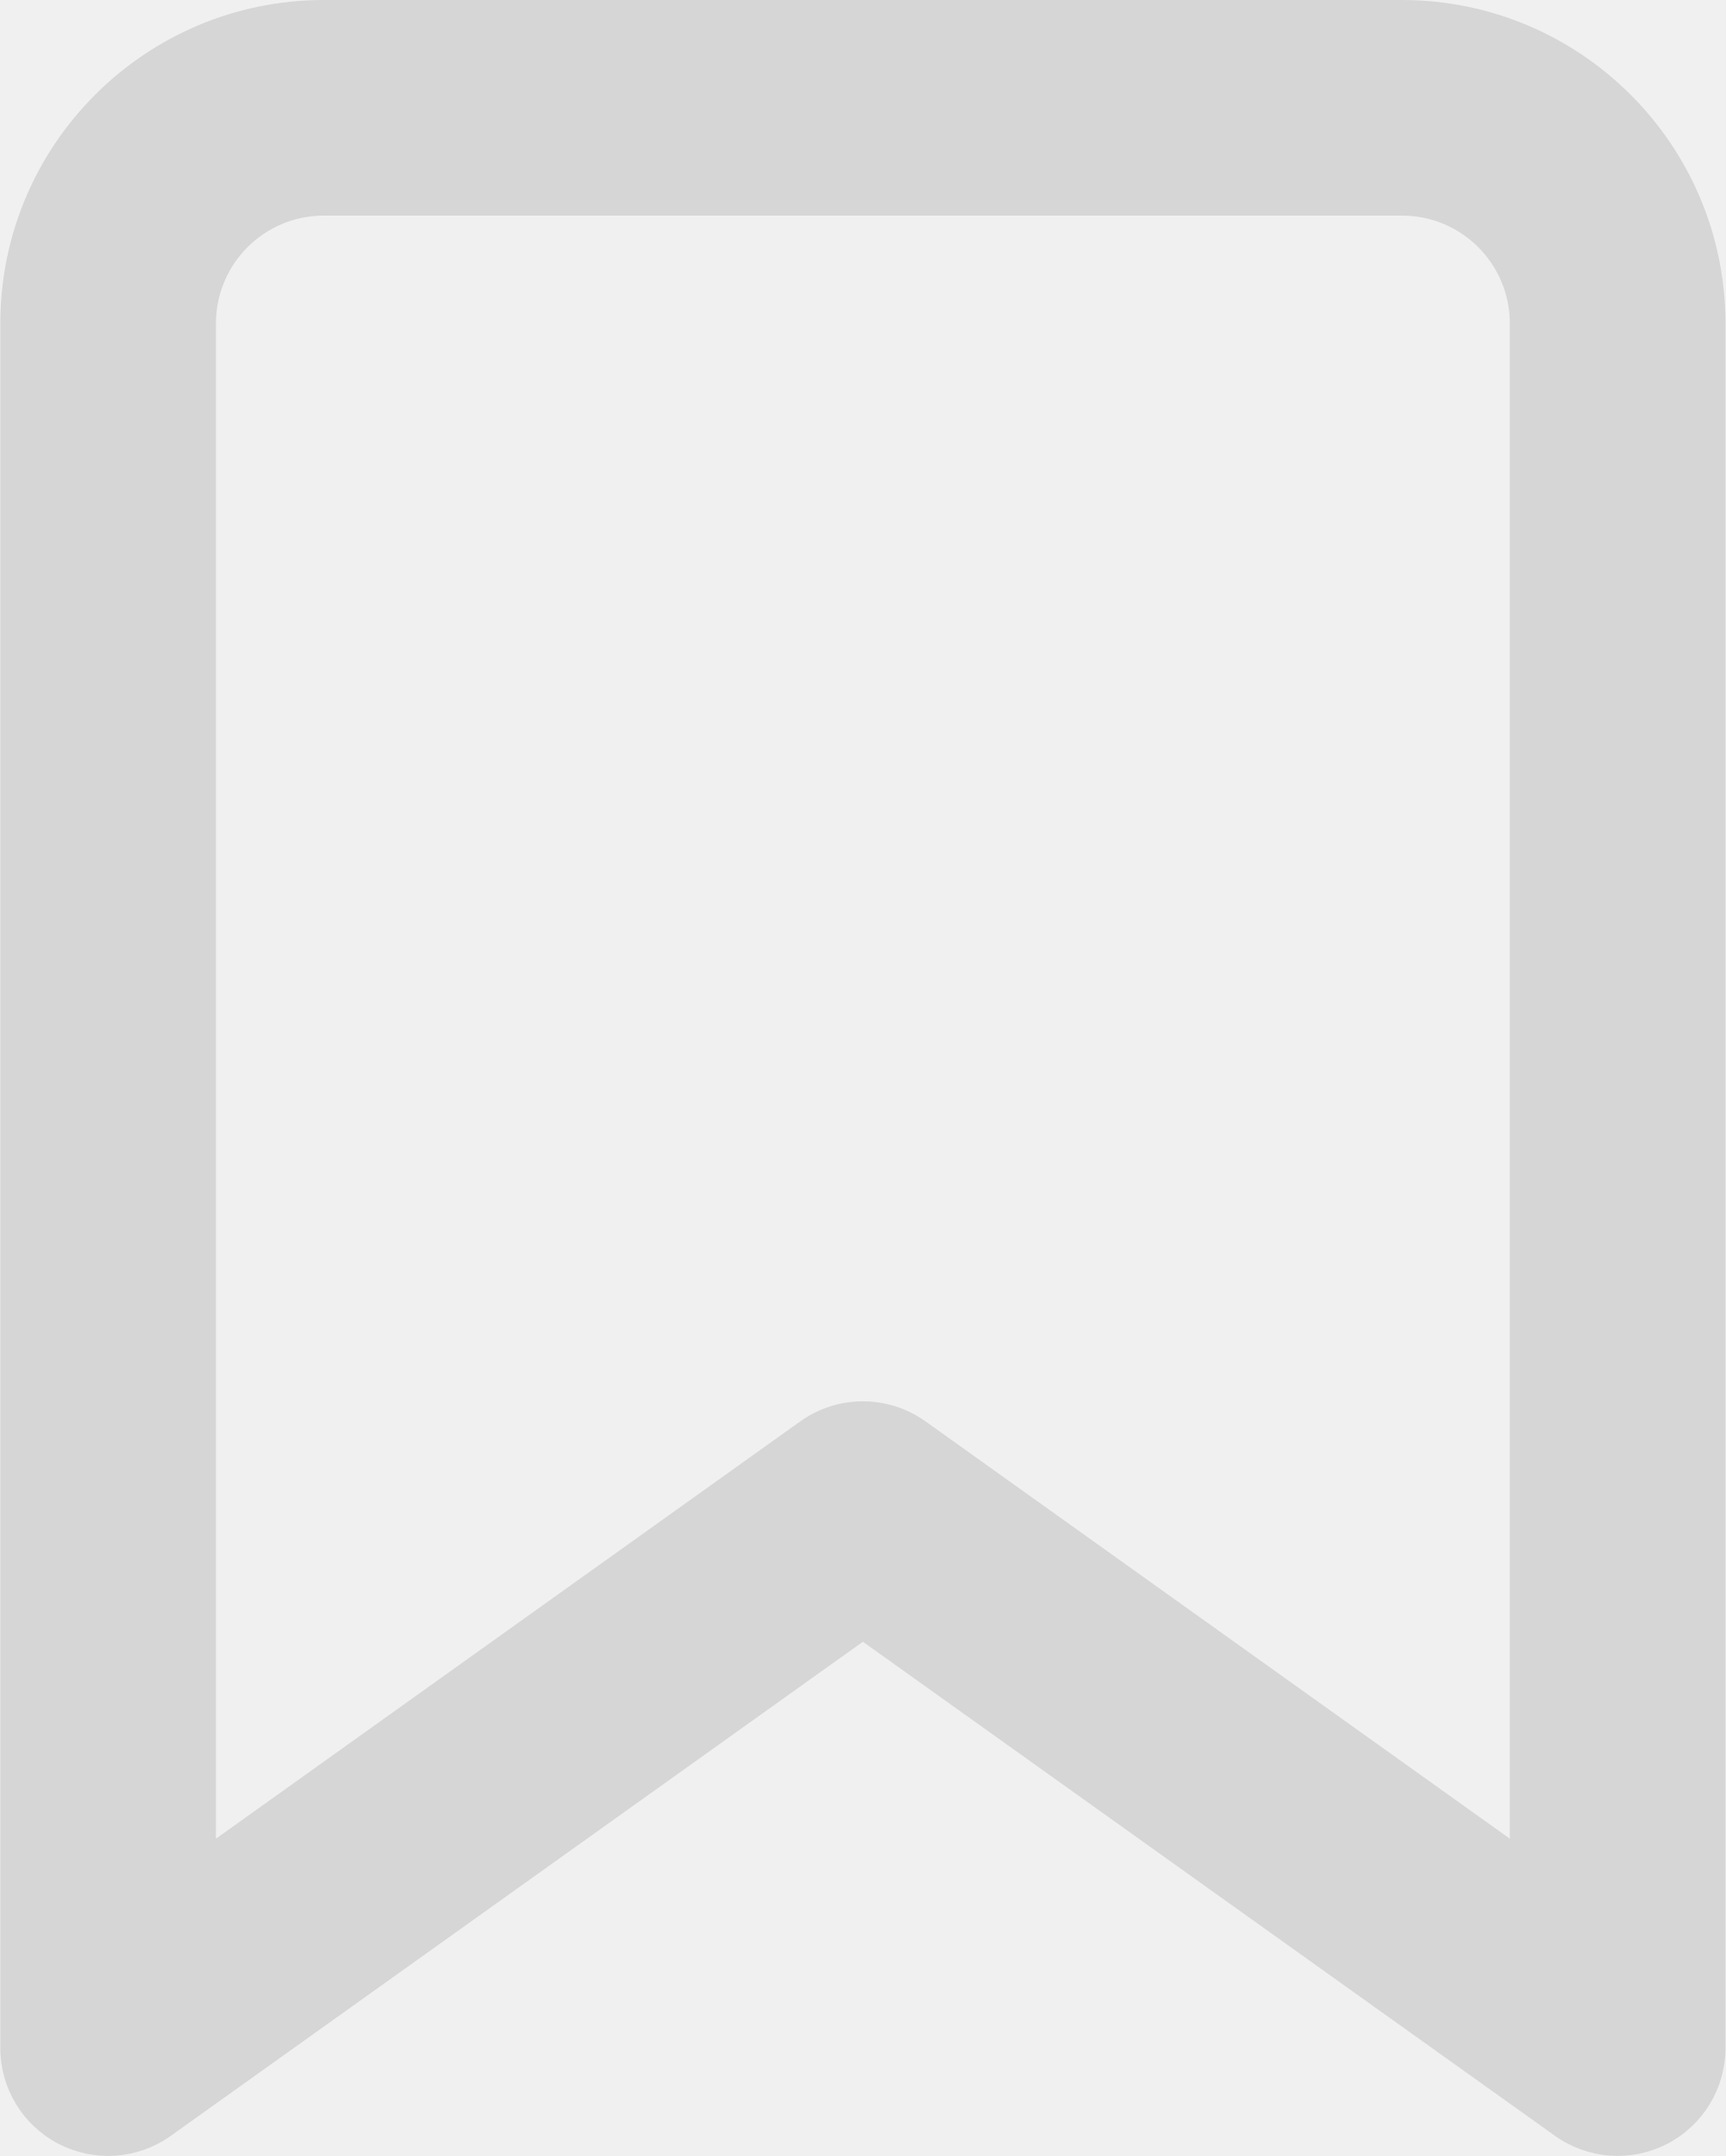
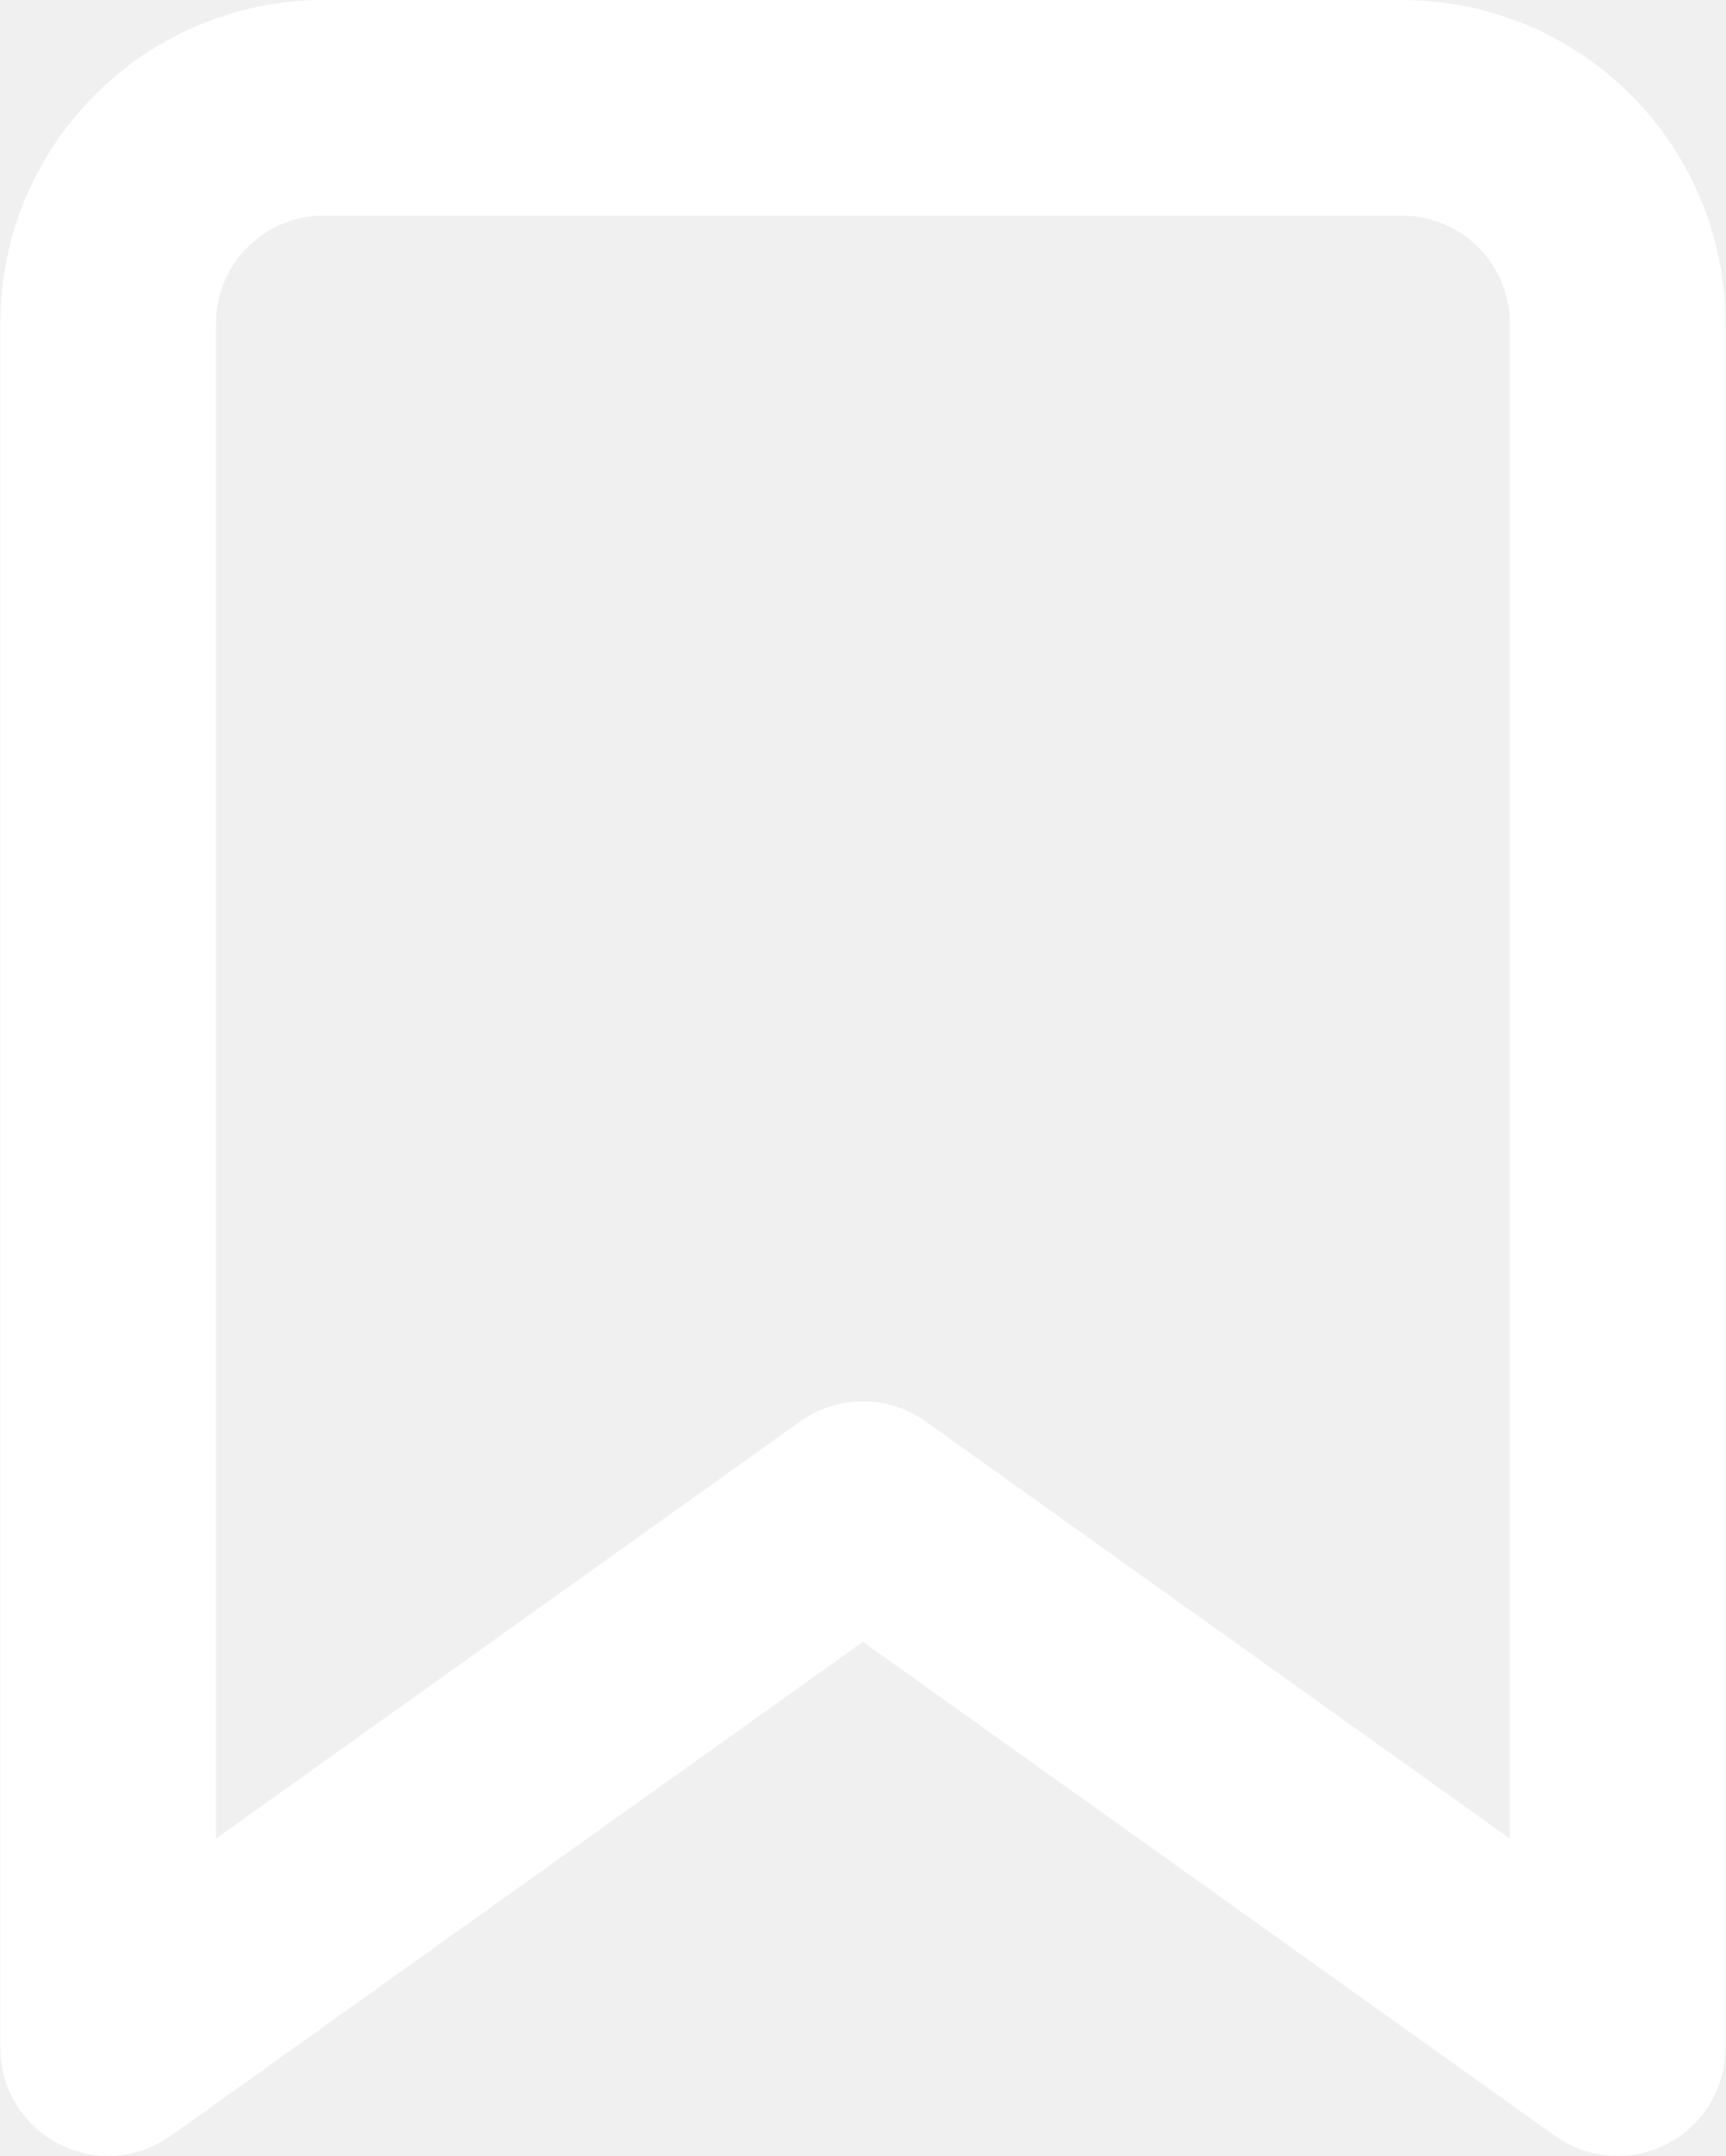
<svg xmlns="http://www.w3.org/2000/svg" width="10.8" height="13.5" viewBox="0 0 10.8 13.5">
-   <path id="bookmark" d="M180.4,120.04a.675.675,0,0,0,1.067-.549v-10.8a2.026,2.026,0,0,0-2.025-2.025h-6.75a2.026,2.026,0,0,0-2.025,2.025v10.8a.675.675,0,0,0,1.067.549l4.333-3.094Zm-.283-1.861-3.658-2.613a.675.675,0,0,0-.784,0l-3.658,2.613v-9.488a.675.675,0,0,1,.675-.675h6.75a.675.675,0,0,1,.675.675Z" transform="translate(-170.665 -106.666)" fill="#d6d6d6" />
+   <path id="bookmark" d="M180.4,120.04a.675.675,0,0,0,1.067-.549v-10.8a2.026,2.026,0,0,0-2.025-2.025h-6.75a2.026,2.026,0,0,0-2.025,2.025v10.8a.675.675,0,0,0,1.067.549l4.333-3.094Zm-.283-1.861-3.658-2.613a.675.675,0,0,0-.784,0l-3.658,2.613v-9.488a.675.675,0,0,1,.675-.675h6.75a.675.675,0,0,1,.675.675Z" transform="translate(-170.665 -106.666)" fill="#fff" />
</svg>
